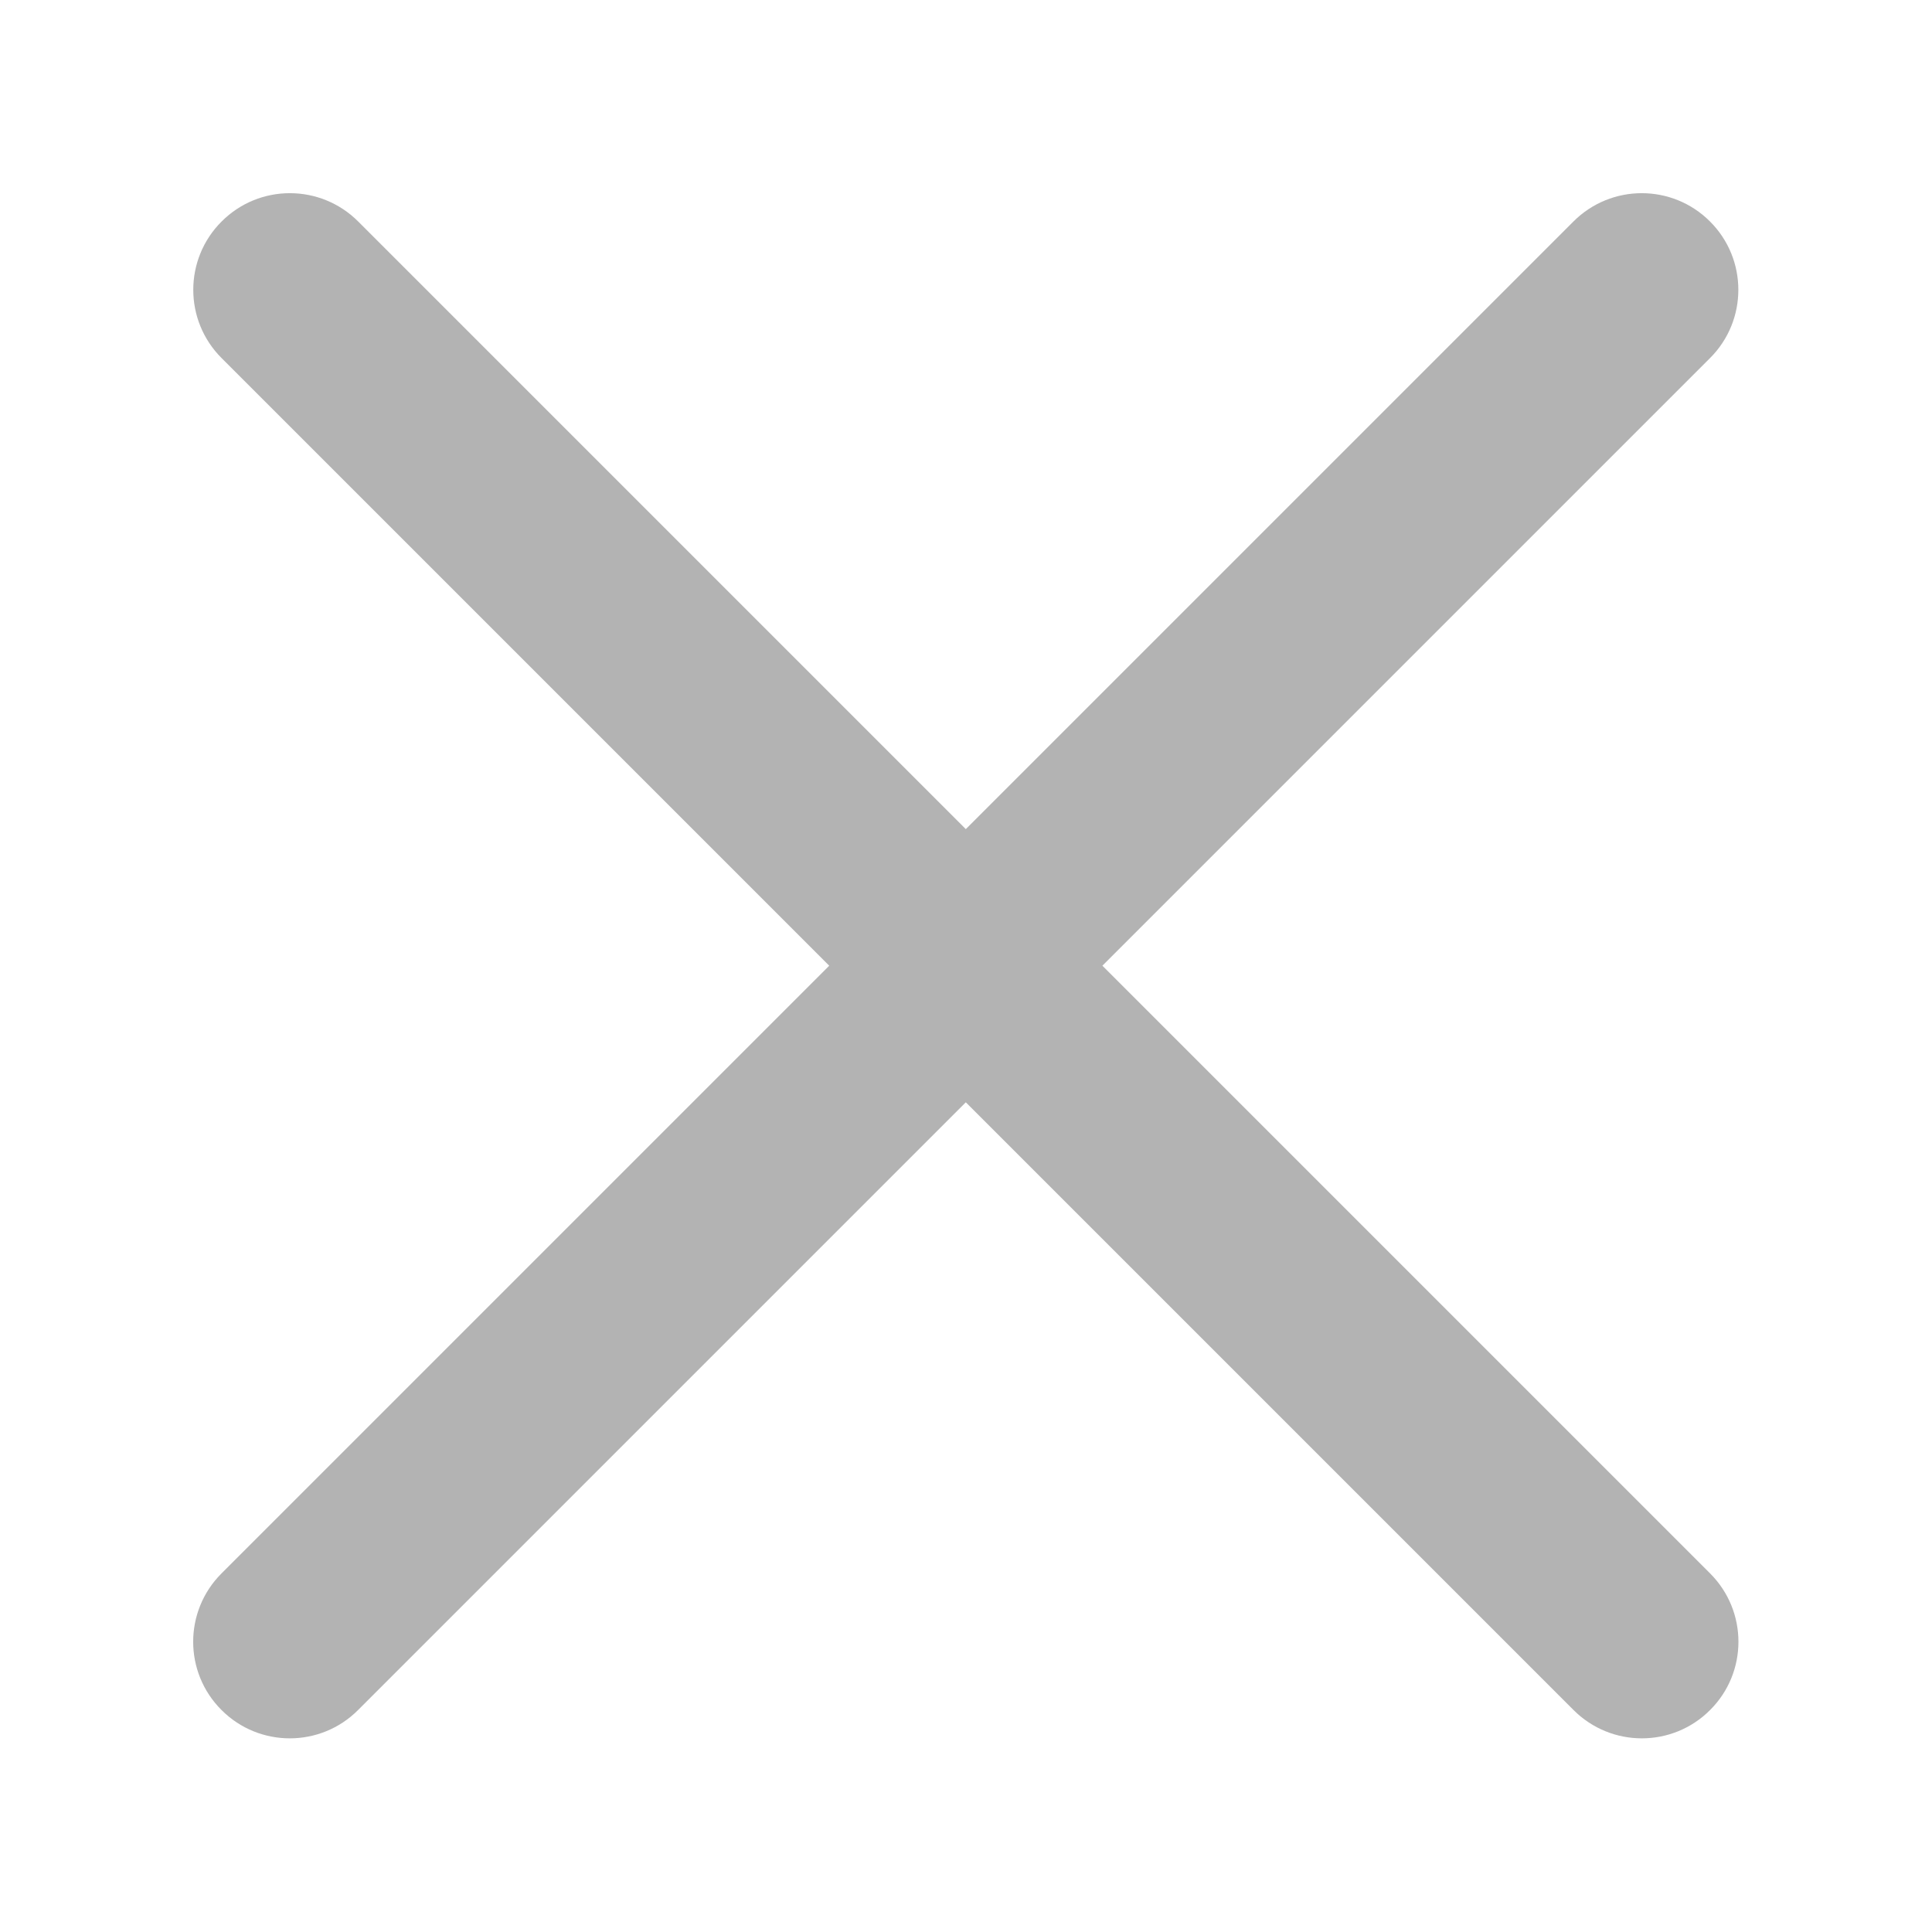
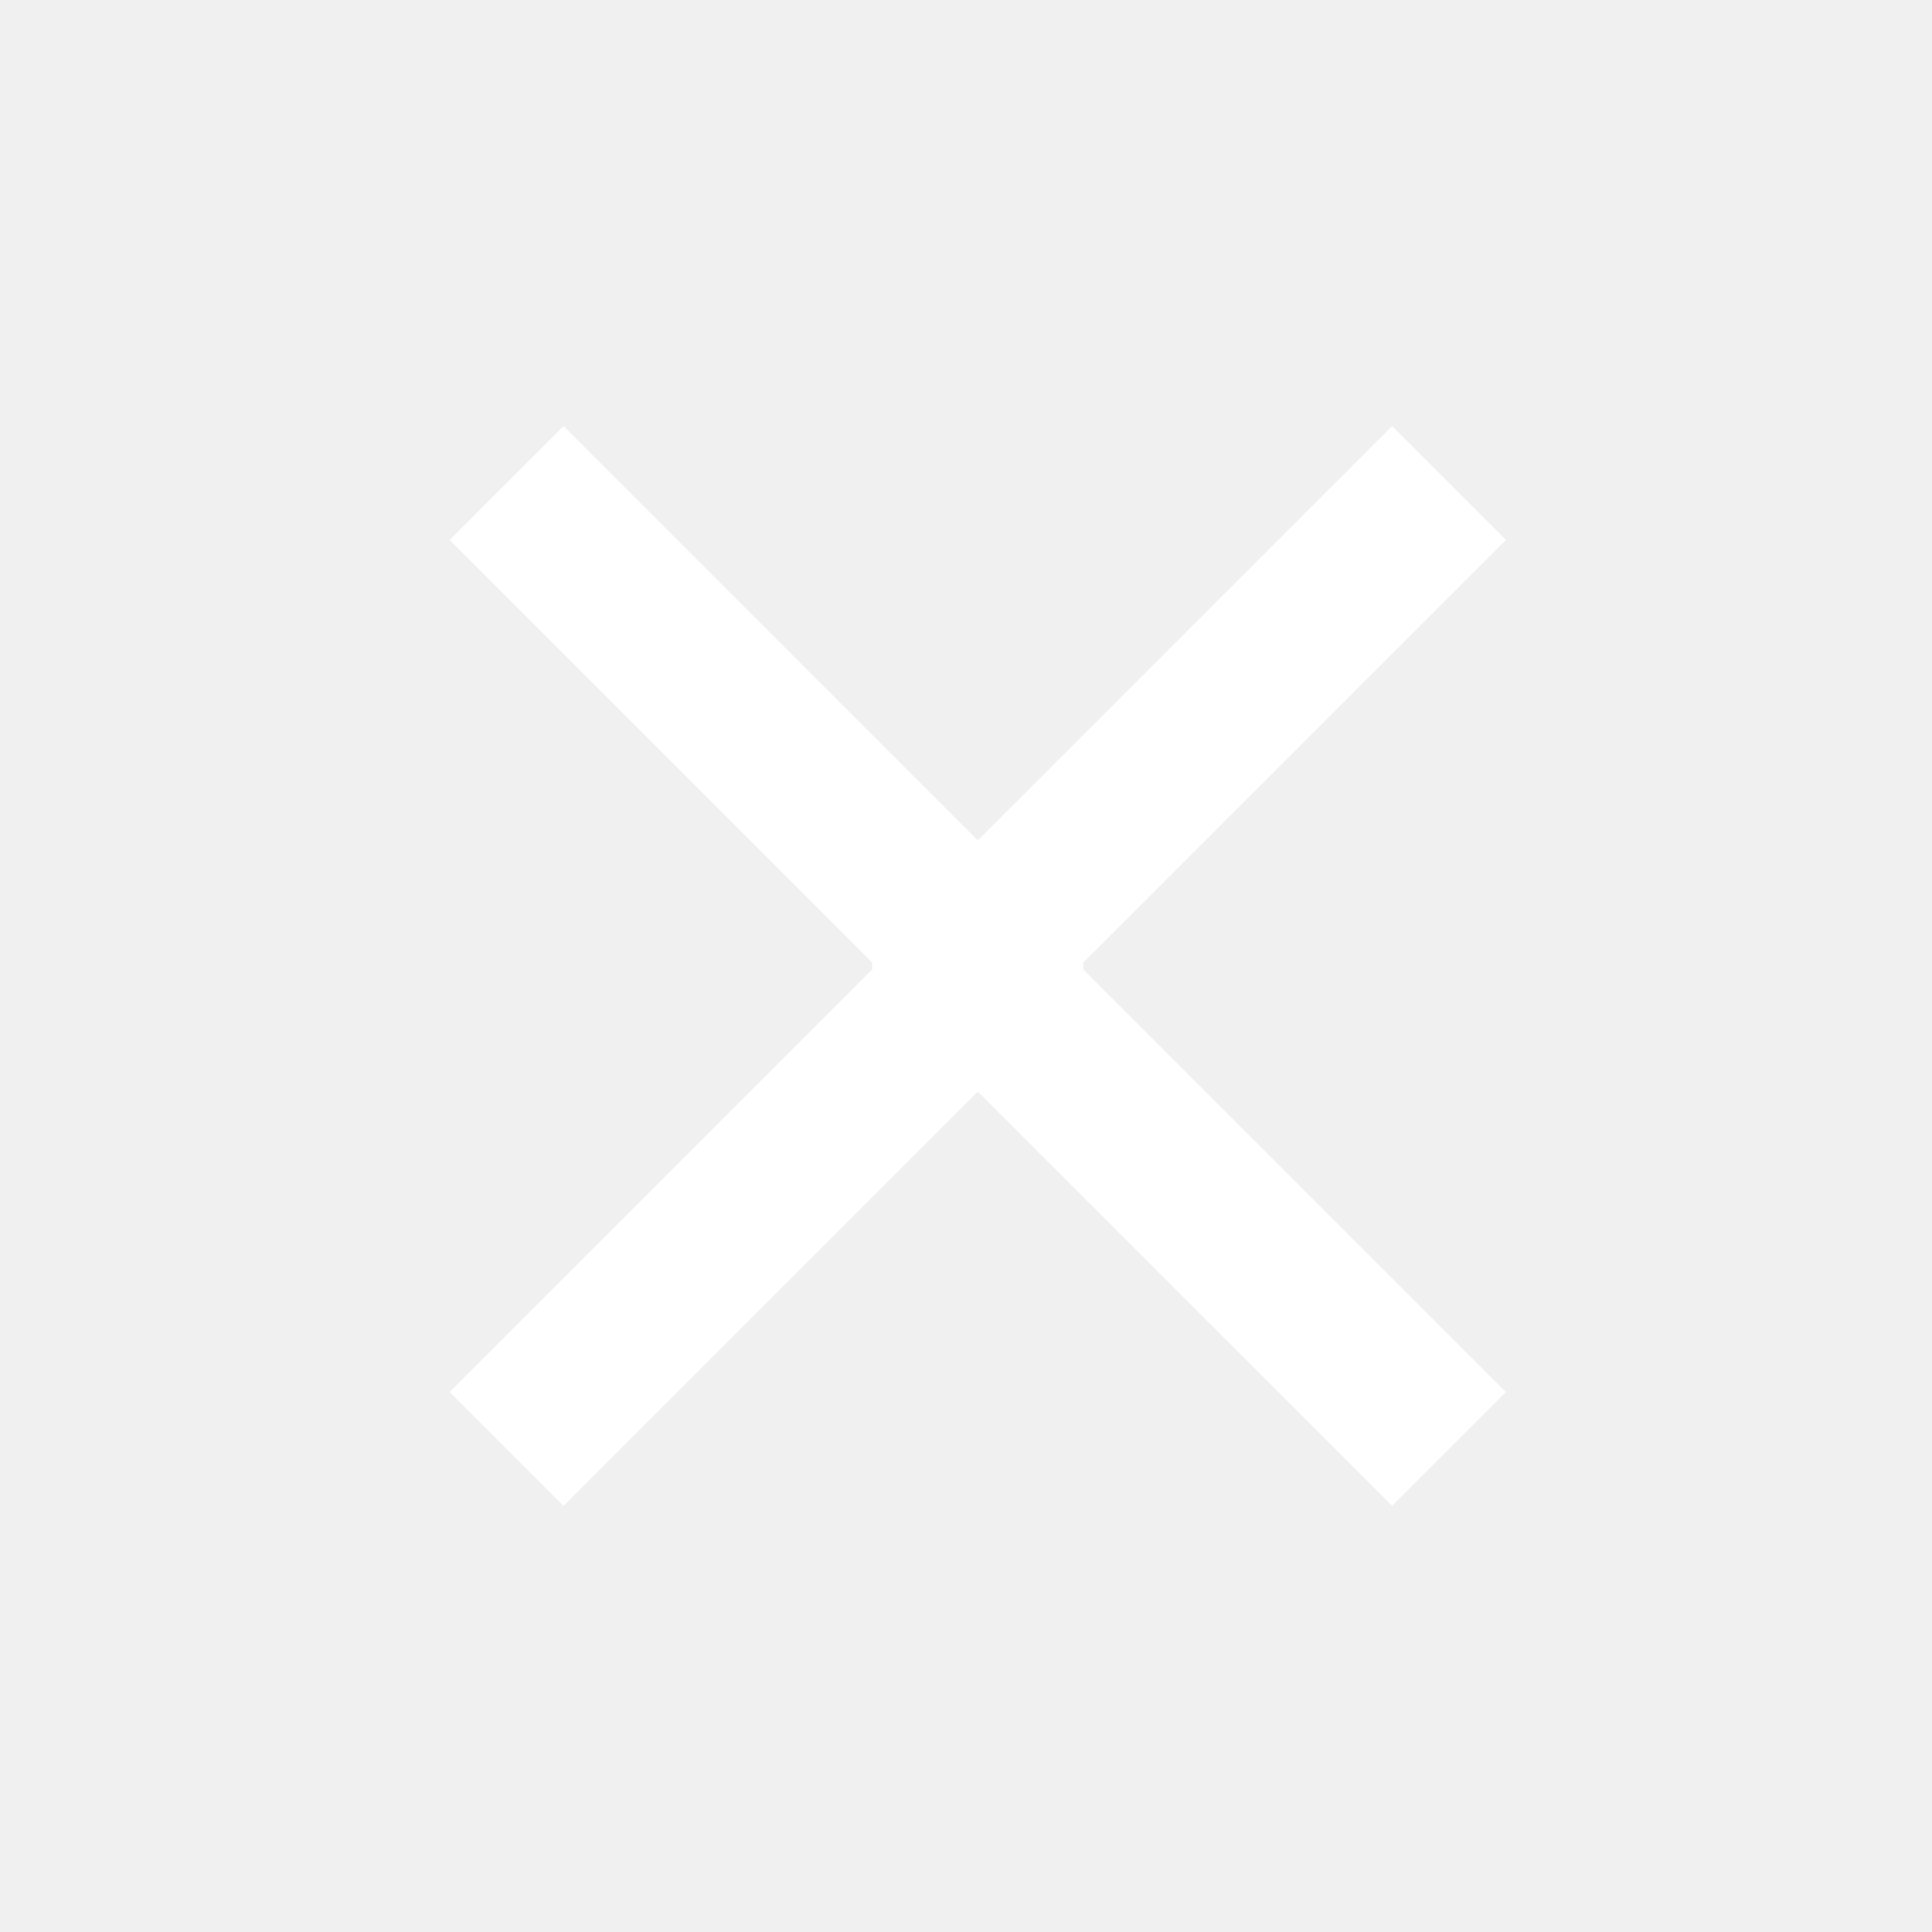
- <svg xmlns="http://www.w3.org/2000/svg" width="20" height="20" viewBox="0 0 20 20" fill="none">
-   <g id="Group 119">
-     <rect id="Rectangle 106" width="20" height="20" fill="white" />
-     <path id="Union" fill-rule="evenodd" clip-rule="evenodd" d="M17.702 3.707C18.093 3.317 18.093 2.683 17.702 2.293C17.312 1.902 16.679 1.902 16.288 2.293L9.998 8.583L3.708 2.293C3.317 1.902 2.684 1.902 2.294 2.293C1.903 2.683 1.903 3.317 2.294 3.707L8.584 9.997L2.293 16.288C1.902 16.679 1.902 17.312 2.293 17.702C2.683 18.093 3.317 18.093 3.707 17.702L9.998 11.411L16.289 17.702C16.68 18.093 17.313 18.093 17.703 17.702C18.094 17.312 18.094 16.679 17.703 16.288L11.412 9.997L17.702 3.707Z" fill="black" fill-opacity="0.3" />
-   </g>
+ <svg xmlns="http://www.w3.org/2000/svg" width="40" height="40" viewBox="0 0 40 40" fill="none">
+   <path d="M22.357 20L31.179 28.821L28.822 31.178L18.35 20.707C17.96 20.316 17.96 19.683 18.35 19.293L28.822 8.821L31.179 11.178L22.357 20Z" fill="white" />
+   <path d="M18.131 20L9.31 28.821L11.667 31.178L22.138 20.707C22.529 20.316 22.529 19.683 22.138 19.293L11.667 8.821L9.31 11.178L18.131 20Z" fill="white" />
</svg>
